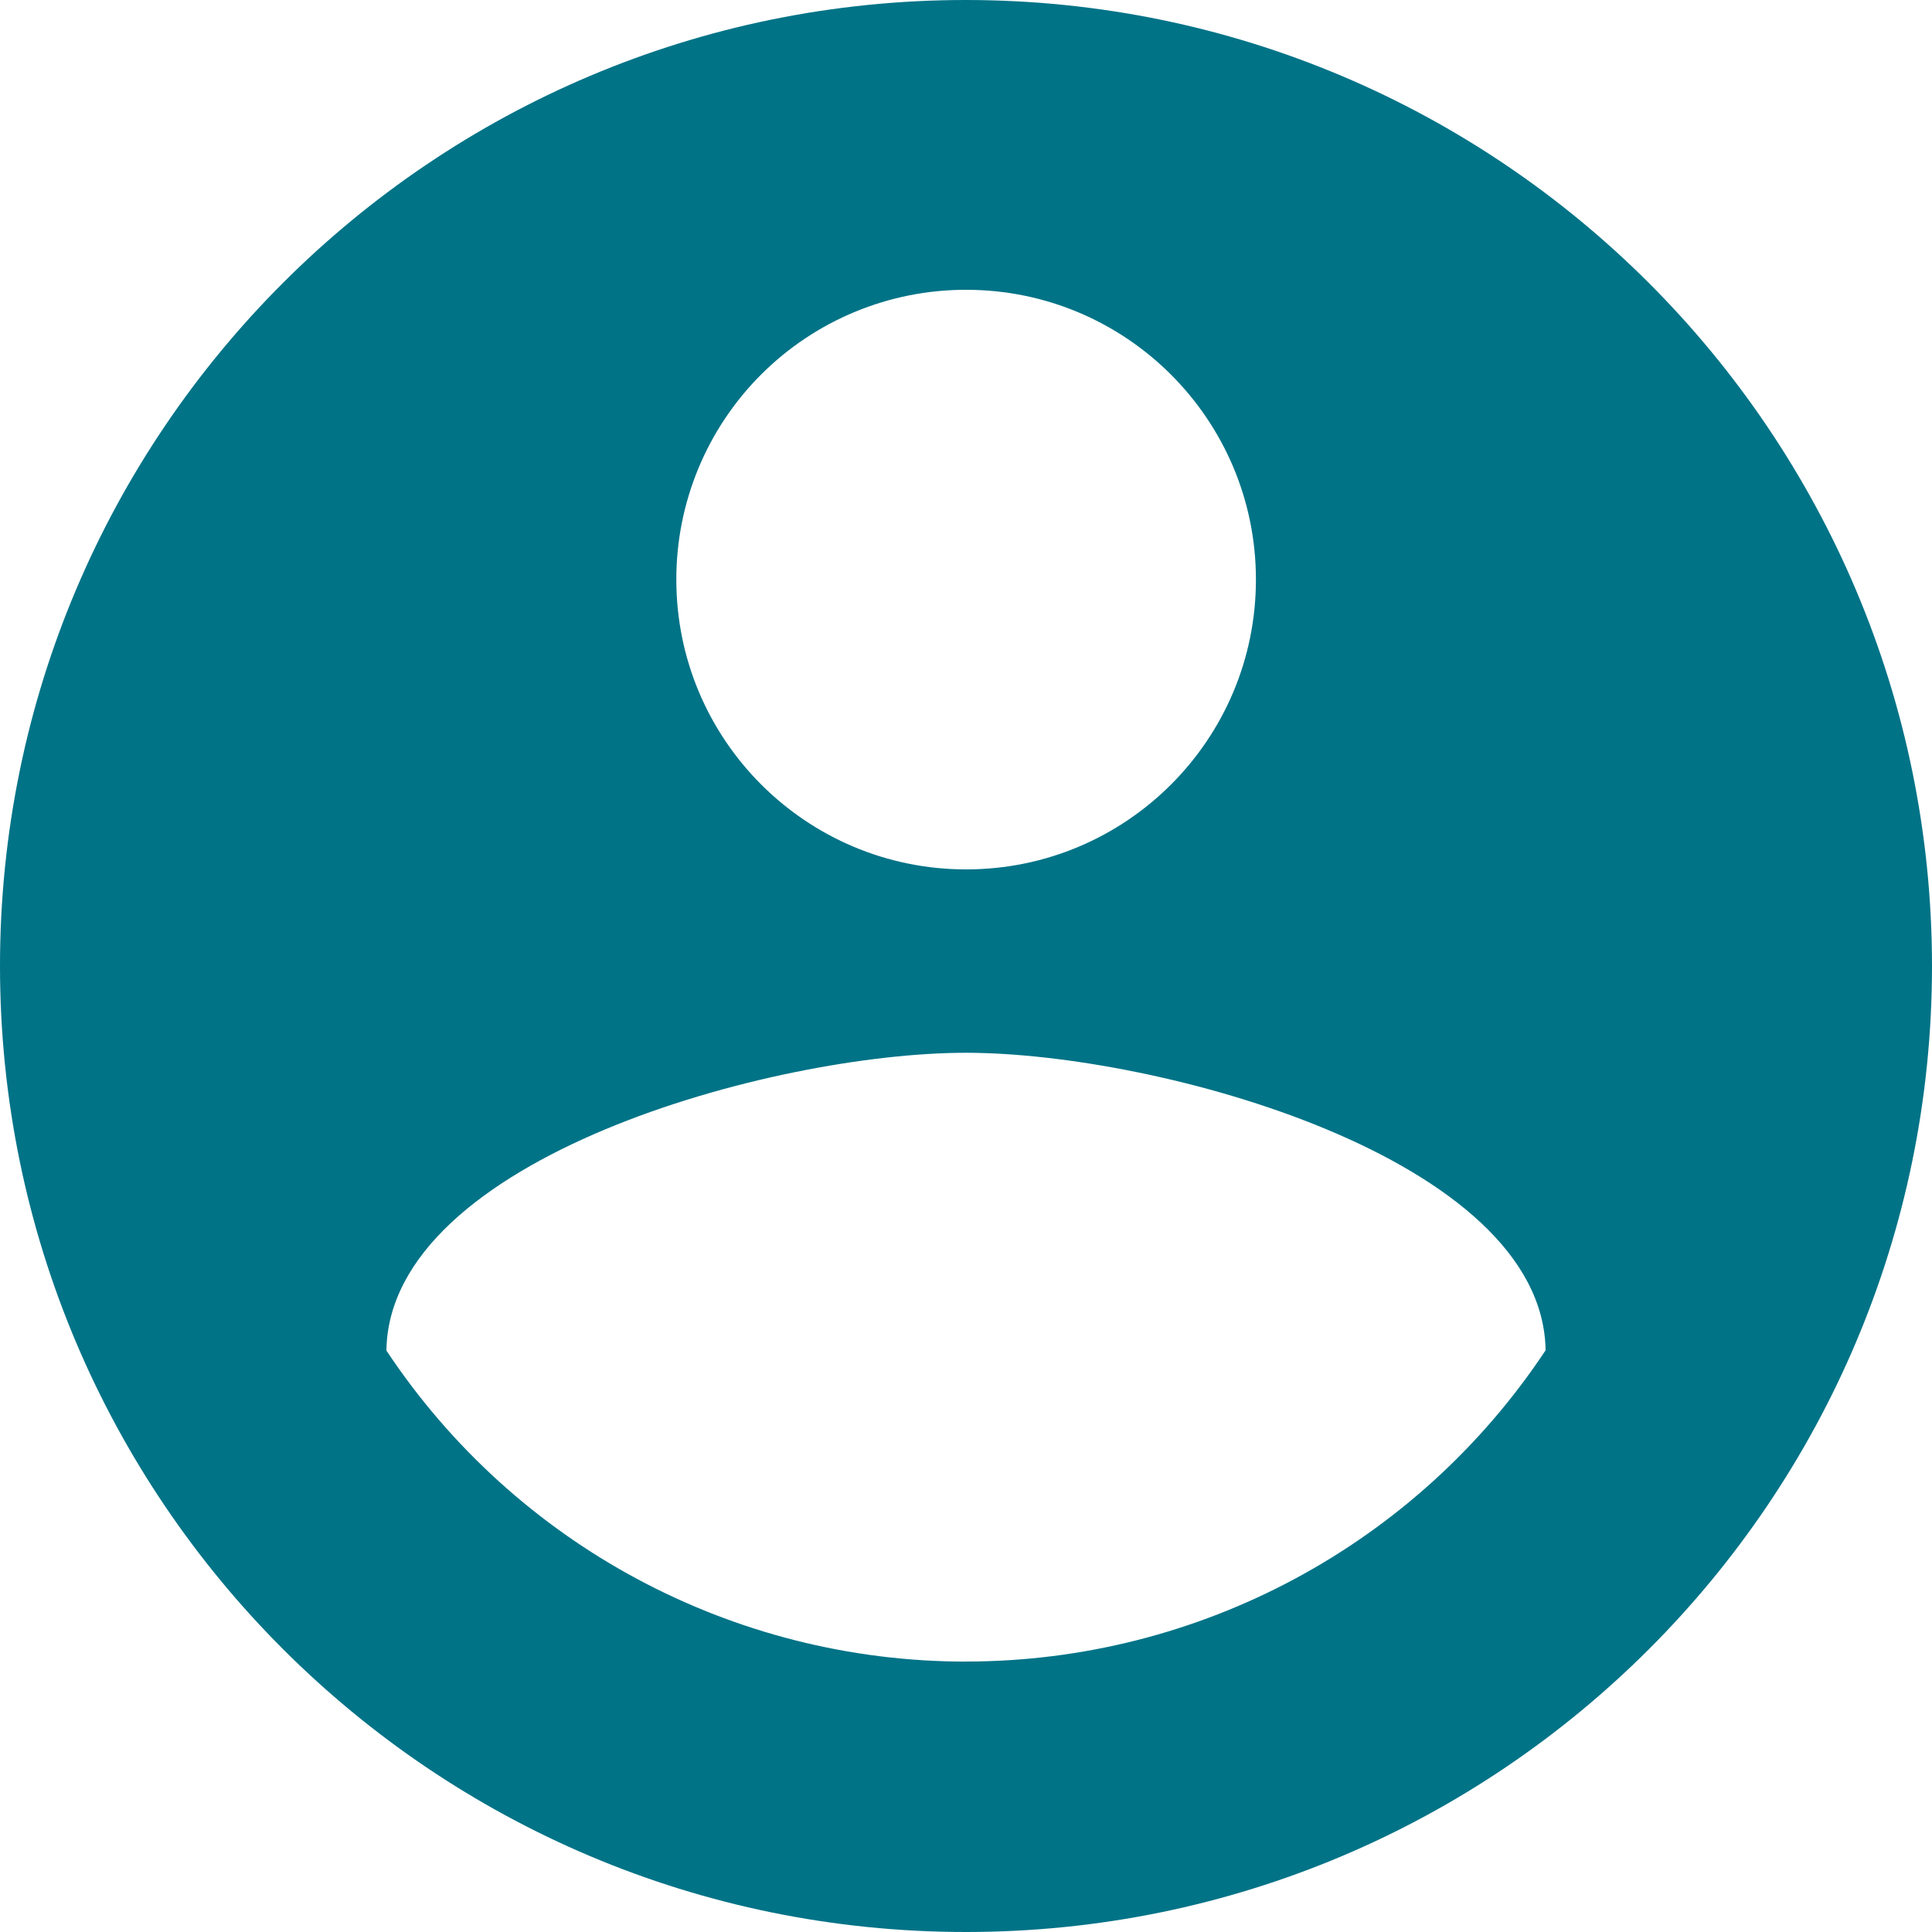
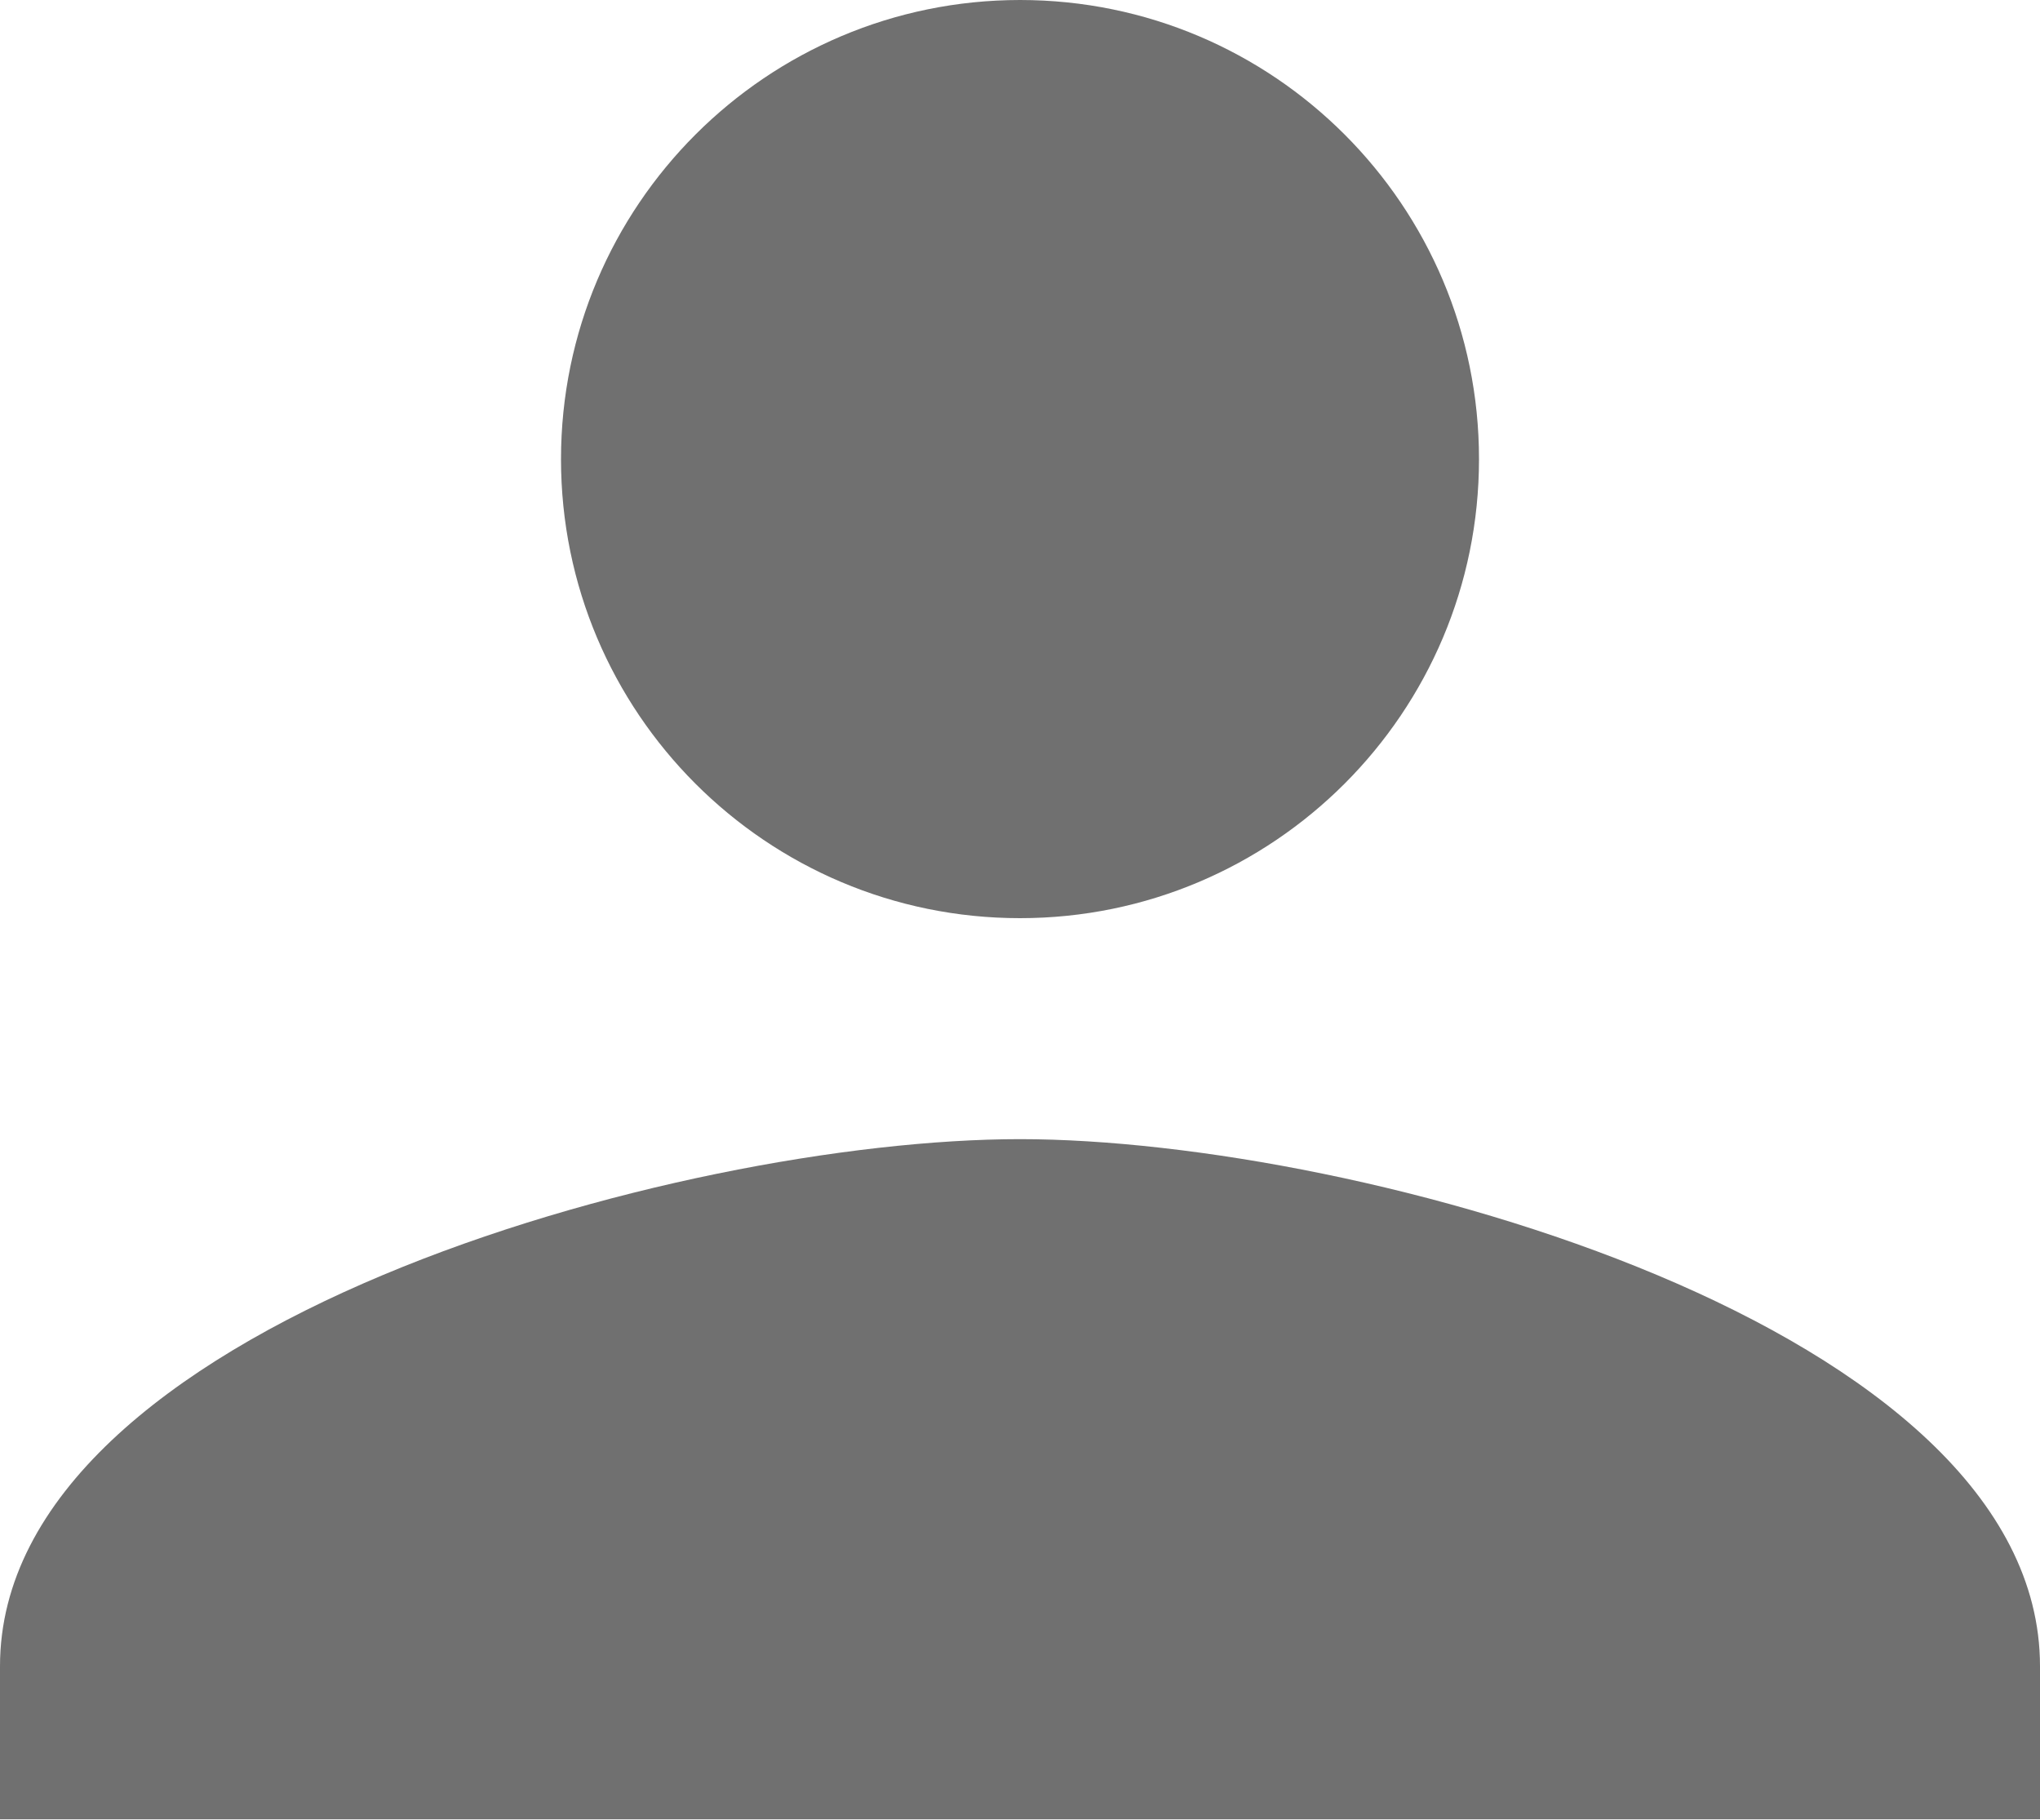
- <svg xmlns="http://www.w3.org/2000/svg" width="30.28" height="30.28" viewBox="0 0 30.28 30.28">
-   <path id="ic_account_circle_24px" d="M17.14,2A15.14,15.14,0,1,0,32.28,17.14,15.146,15.146,0,0,0,17.14,2Zm0,4.542A4.542,4.542,0,1,1,12.6,11.084,4.536,4.536,0,0,1,17.14,6.542Zm0,21.5a10.9,10.9,0,0,1-9.084-4.875C8.1,20.153,14.112,18.5,17.14,18.5c3.013,0,9.039,1.65,9.084,4.663A10.9,10.9,0,0,1,17.14,28.041Z" transform="translate(-2 -2)" fill="#007387" />
+ <svg xmlns="http://www.w3.org/2000/svg" width="26" height="23.183" viewBox="0 0 26 23.183">
+   <path id="ic_person_pin_24px" d="M19,5.3a5.85,5.85,0,1,1-5.85,5.85A5.853,5.853,0,0,1,19,5.3ZM32,28.483H6v-1.95c0-4.333,8.667-6.717,13-6.717S32,22.2,32,26.533Z" transform="translate(-6 -5.3)" fill="#707070" />
</svg>
